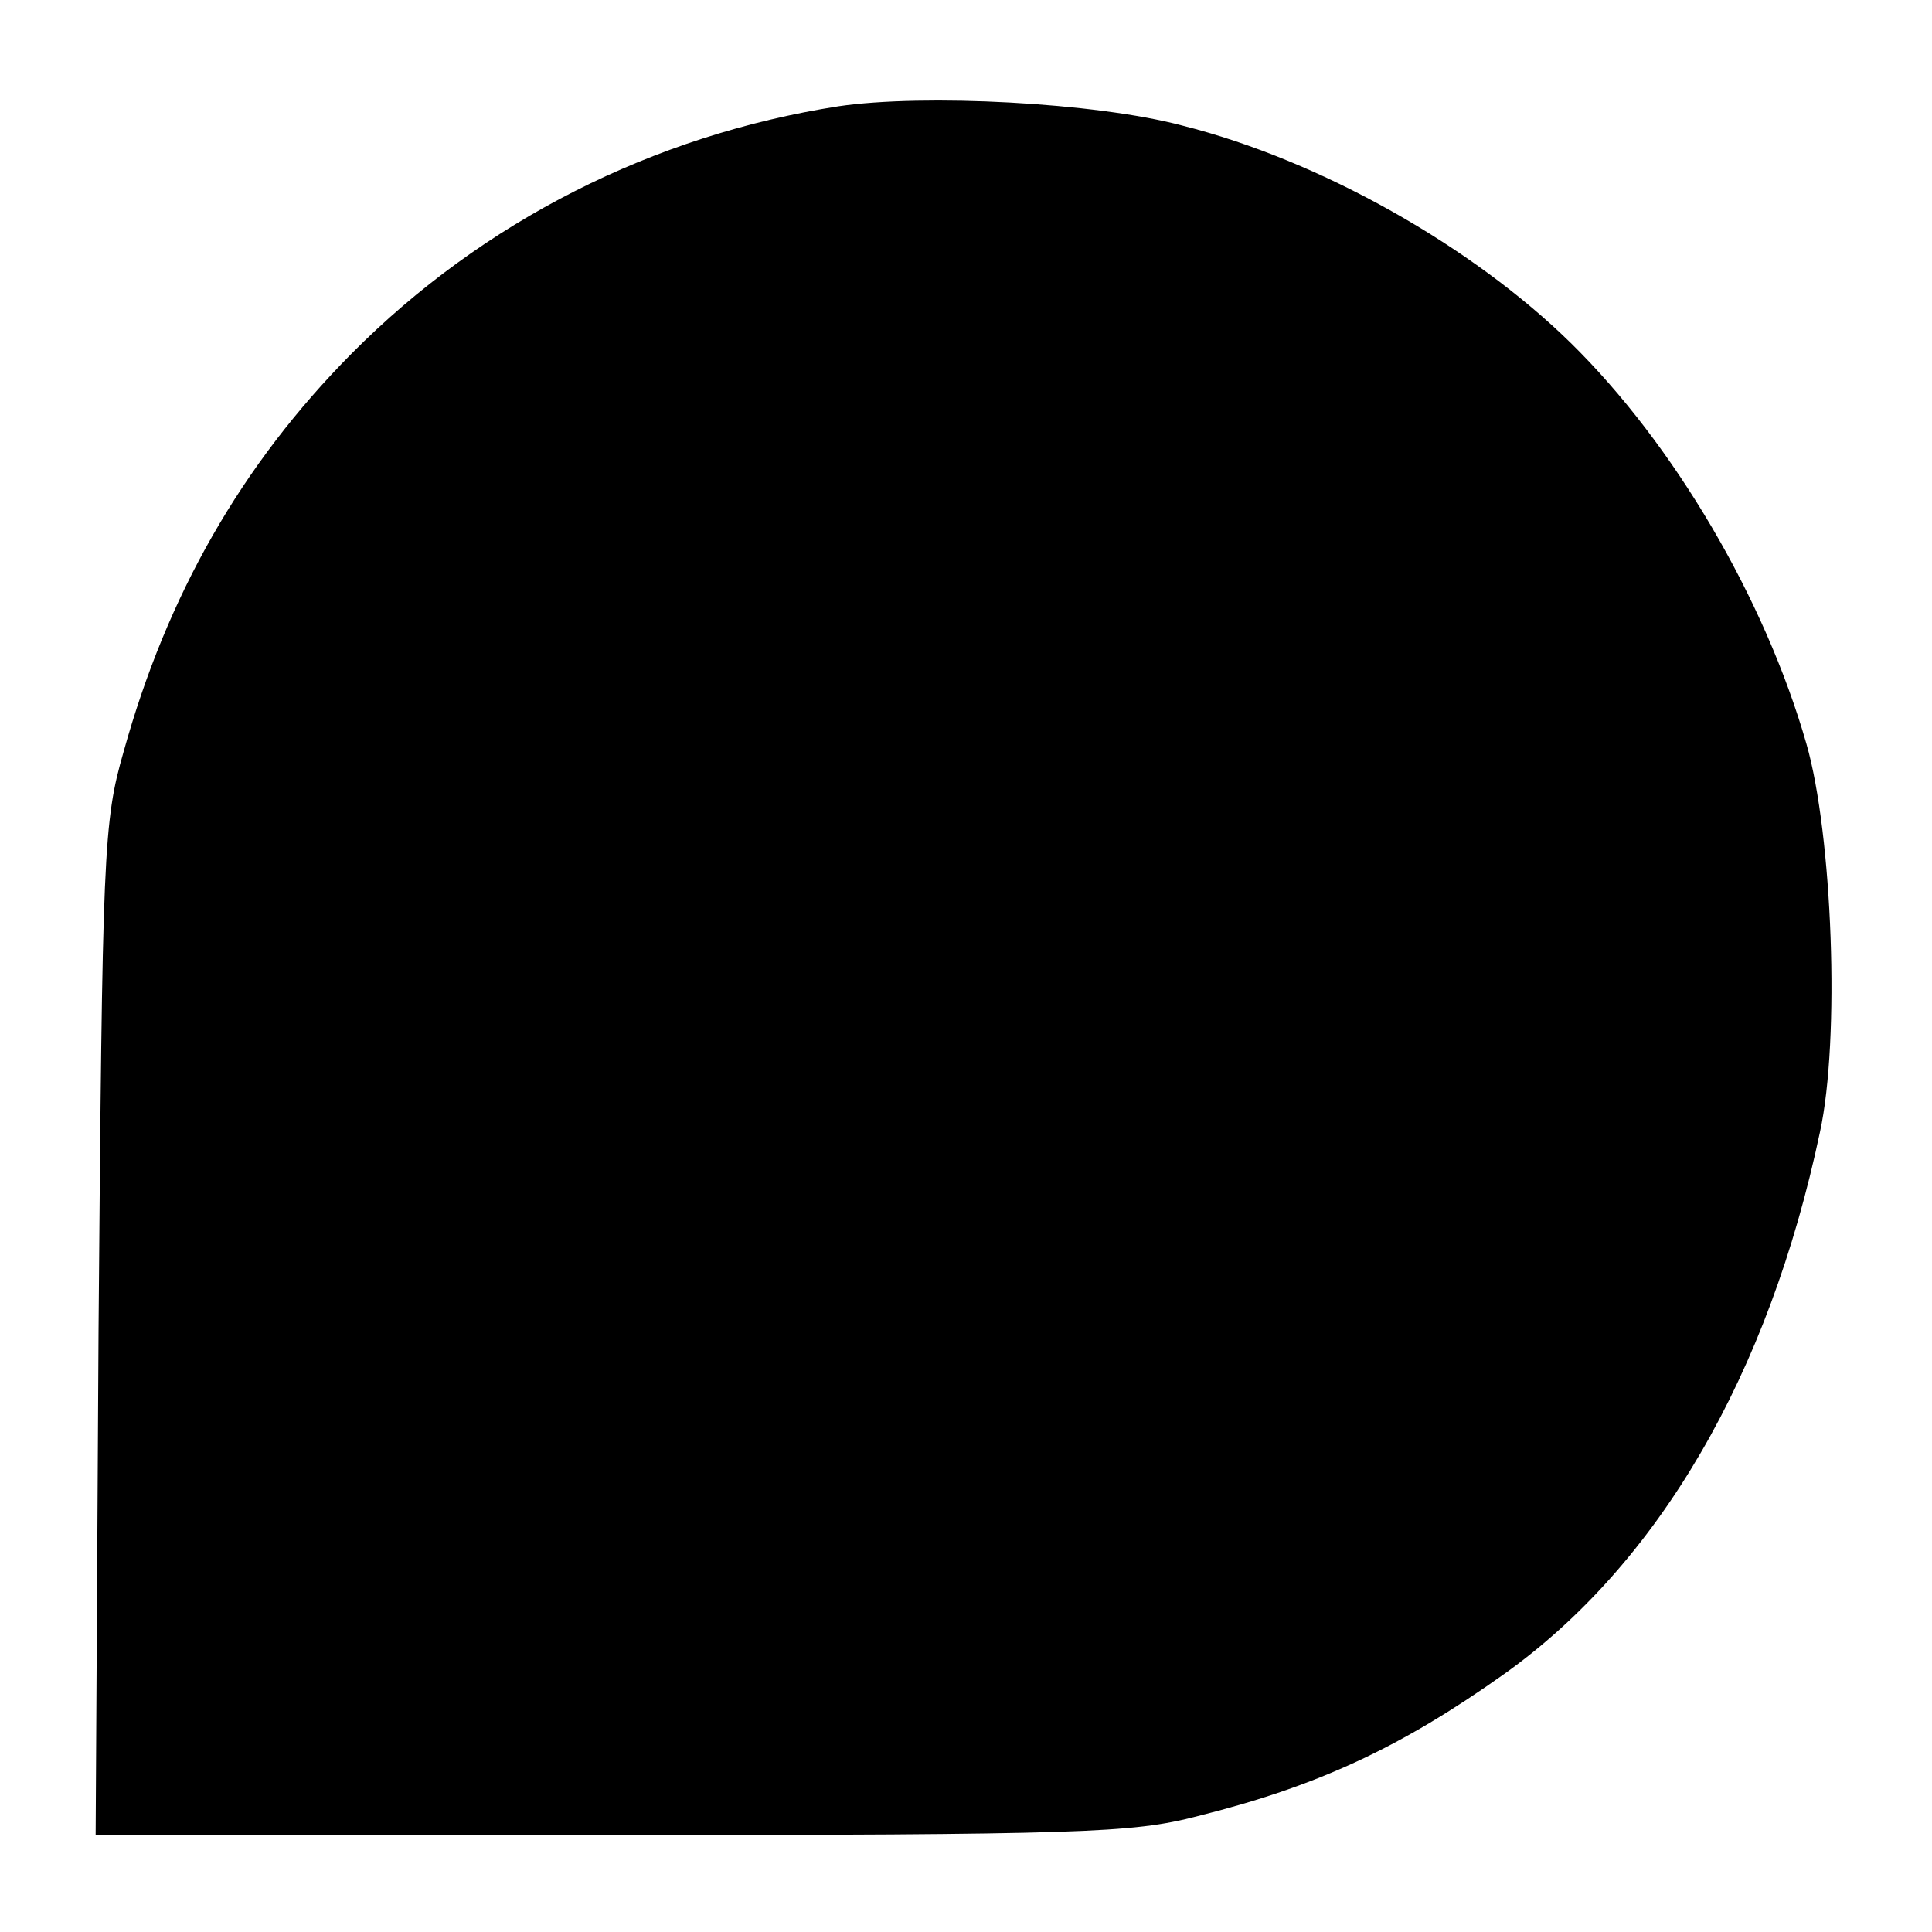
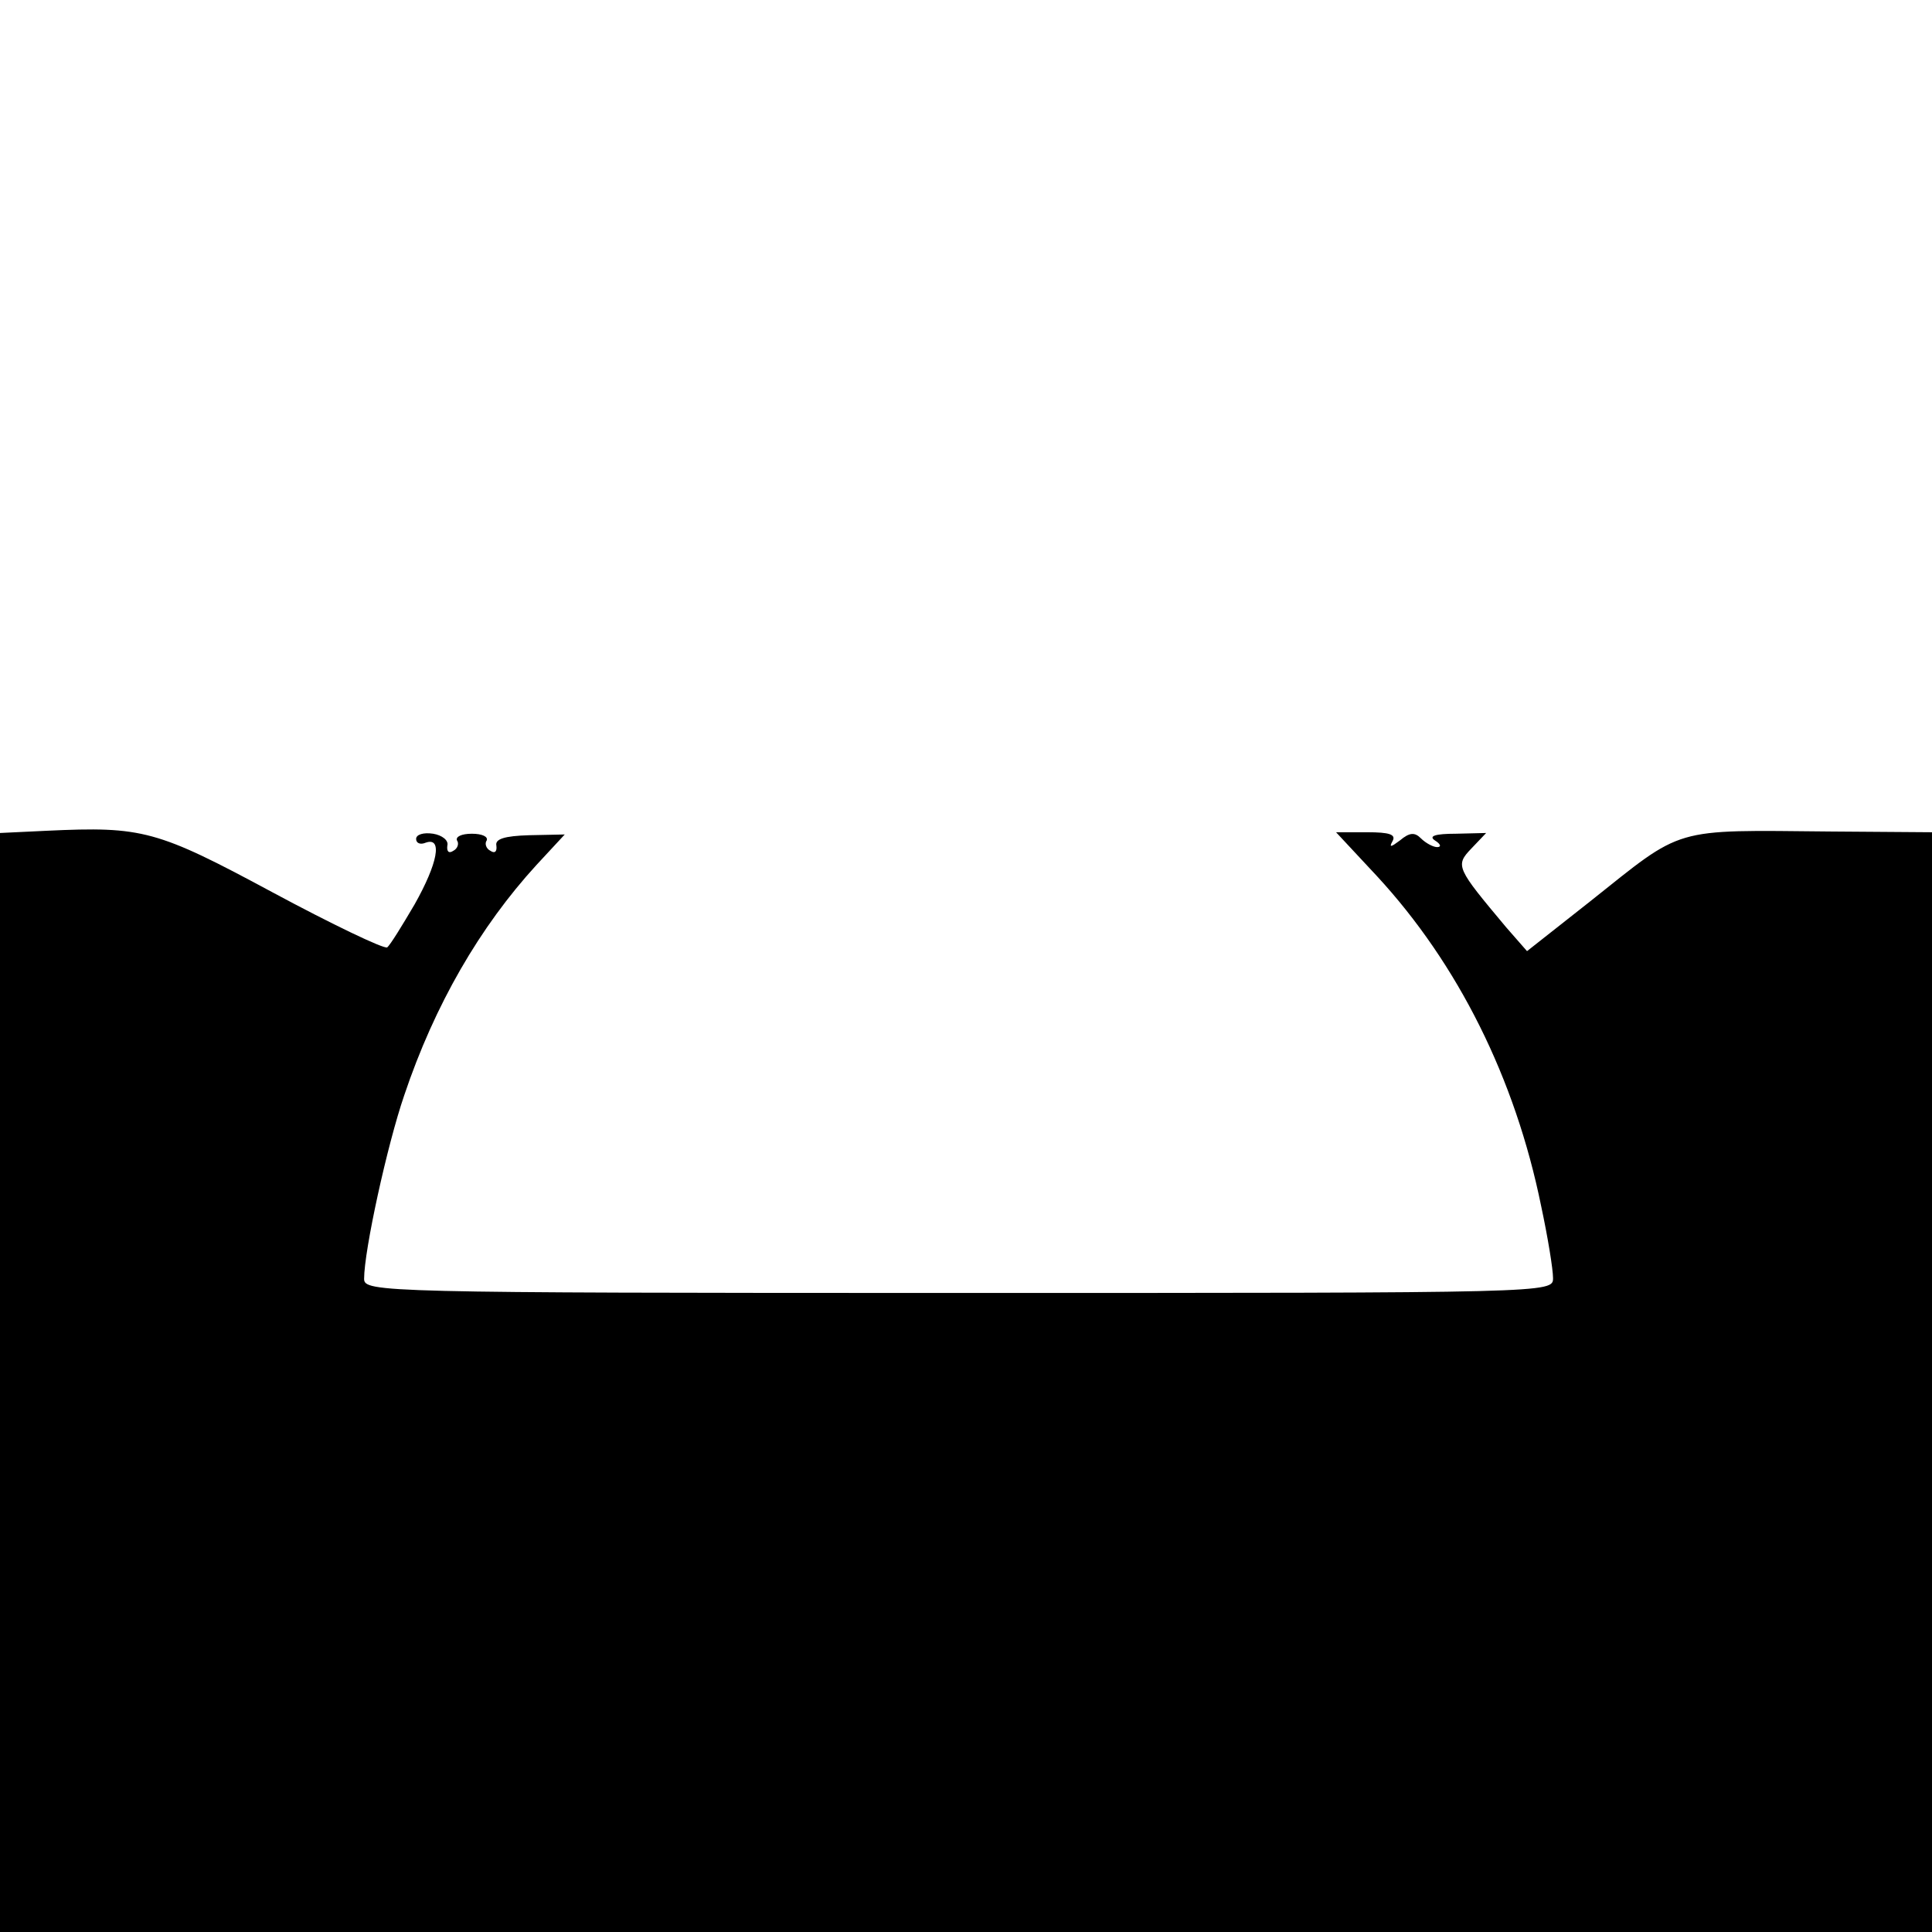
- <svg xmlns="http://www.w3.org/2000/svg" version="1.0" width="200pt" height="200pt" viewBox="0 0 200 200" preserveAspectRatio="xMidYMid meet">
-   <g transform="translate(0,200) scale(0.1,-0.1)" fill="#000000" stroke="none">
-     <path d="M868 1890 c-192 -30 -368 -119 -504 -256 -114 -115 -191 -250 -236 -412 -21 -73 -22 -102 -26 -600 l-3 -522 533 0 c488 1 539 2 608 20 124 31 210 71 317 147 160 114 274 310 327 561 21 96 13 308 -14 402 -43 150 -137 310 -244 415 -102 100 -259 189 -402 225 -90 24 -268 33 -356 20z" />
+ <svg xmlns="http://www.w3.org/2000/svg" version="1.0" width="260pt" height="260pt" viewBox="0 0 260 260" preserveAspectRatio="xMidYMid meet">
+   <g transform="translate(0,260) scale(0.1,-0.1)" fill="#000000" stroke="none">
+     <path d="M63 1482 l-63 -3 0 -739 0 -740 1300 0 1300 0 0 740 0 740 -137 1 c-215 2 -196 7 -323 -94 l-85 -67 -28 32 c-67 80 -69 83 -47 106 l20 21 -41 -1 c-27 0 -37 -3 -28 -9 8 -5 9 -9 3 -9 -5 0 -15 5 -22 12 -8 8 -15 8 -28 -3 -12 -9 -15 -10 -10 -1 5 9 -4 12 -34 12 l-42 0 55 -59 c109 -118 186 -272 221 -444 9 -42 16 -85 16 -97 0 -20 -1 -20 -800 -20 -778 0 -800 1 -800 19 0 38 31 180 54 247 41 122 102 227 178 310 l38 41 -48 -1 c-33 -1 -46 -5 -44 -14 1 -8 -2 -11 -8 -7 -6 3 -8 10 -5 14 2 5 -6 9 -20 9 -14 0 -22 -4 -20 -9 3 -4 1 -11 -5 -14 -6 -4 -9 -1 -8 7 2 7 -7 14 -19 16 -13 2 -23 -1 -23 -7 0 -6 6 -8 13 -5 23 8 16 -28 -15 -83 -17 -29 -33 -55 -37 -58 -5 -2 -74 31 -154 74 -156 84 -175 89 -304 83z" />
  </g>
</svg>
